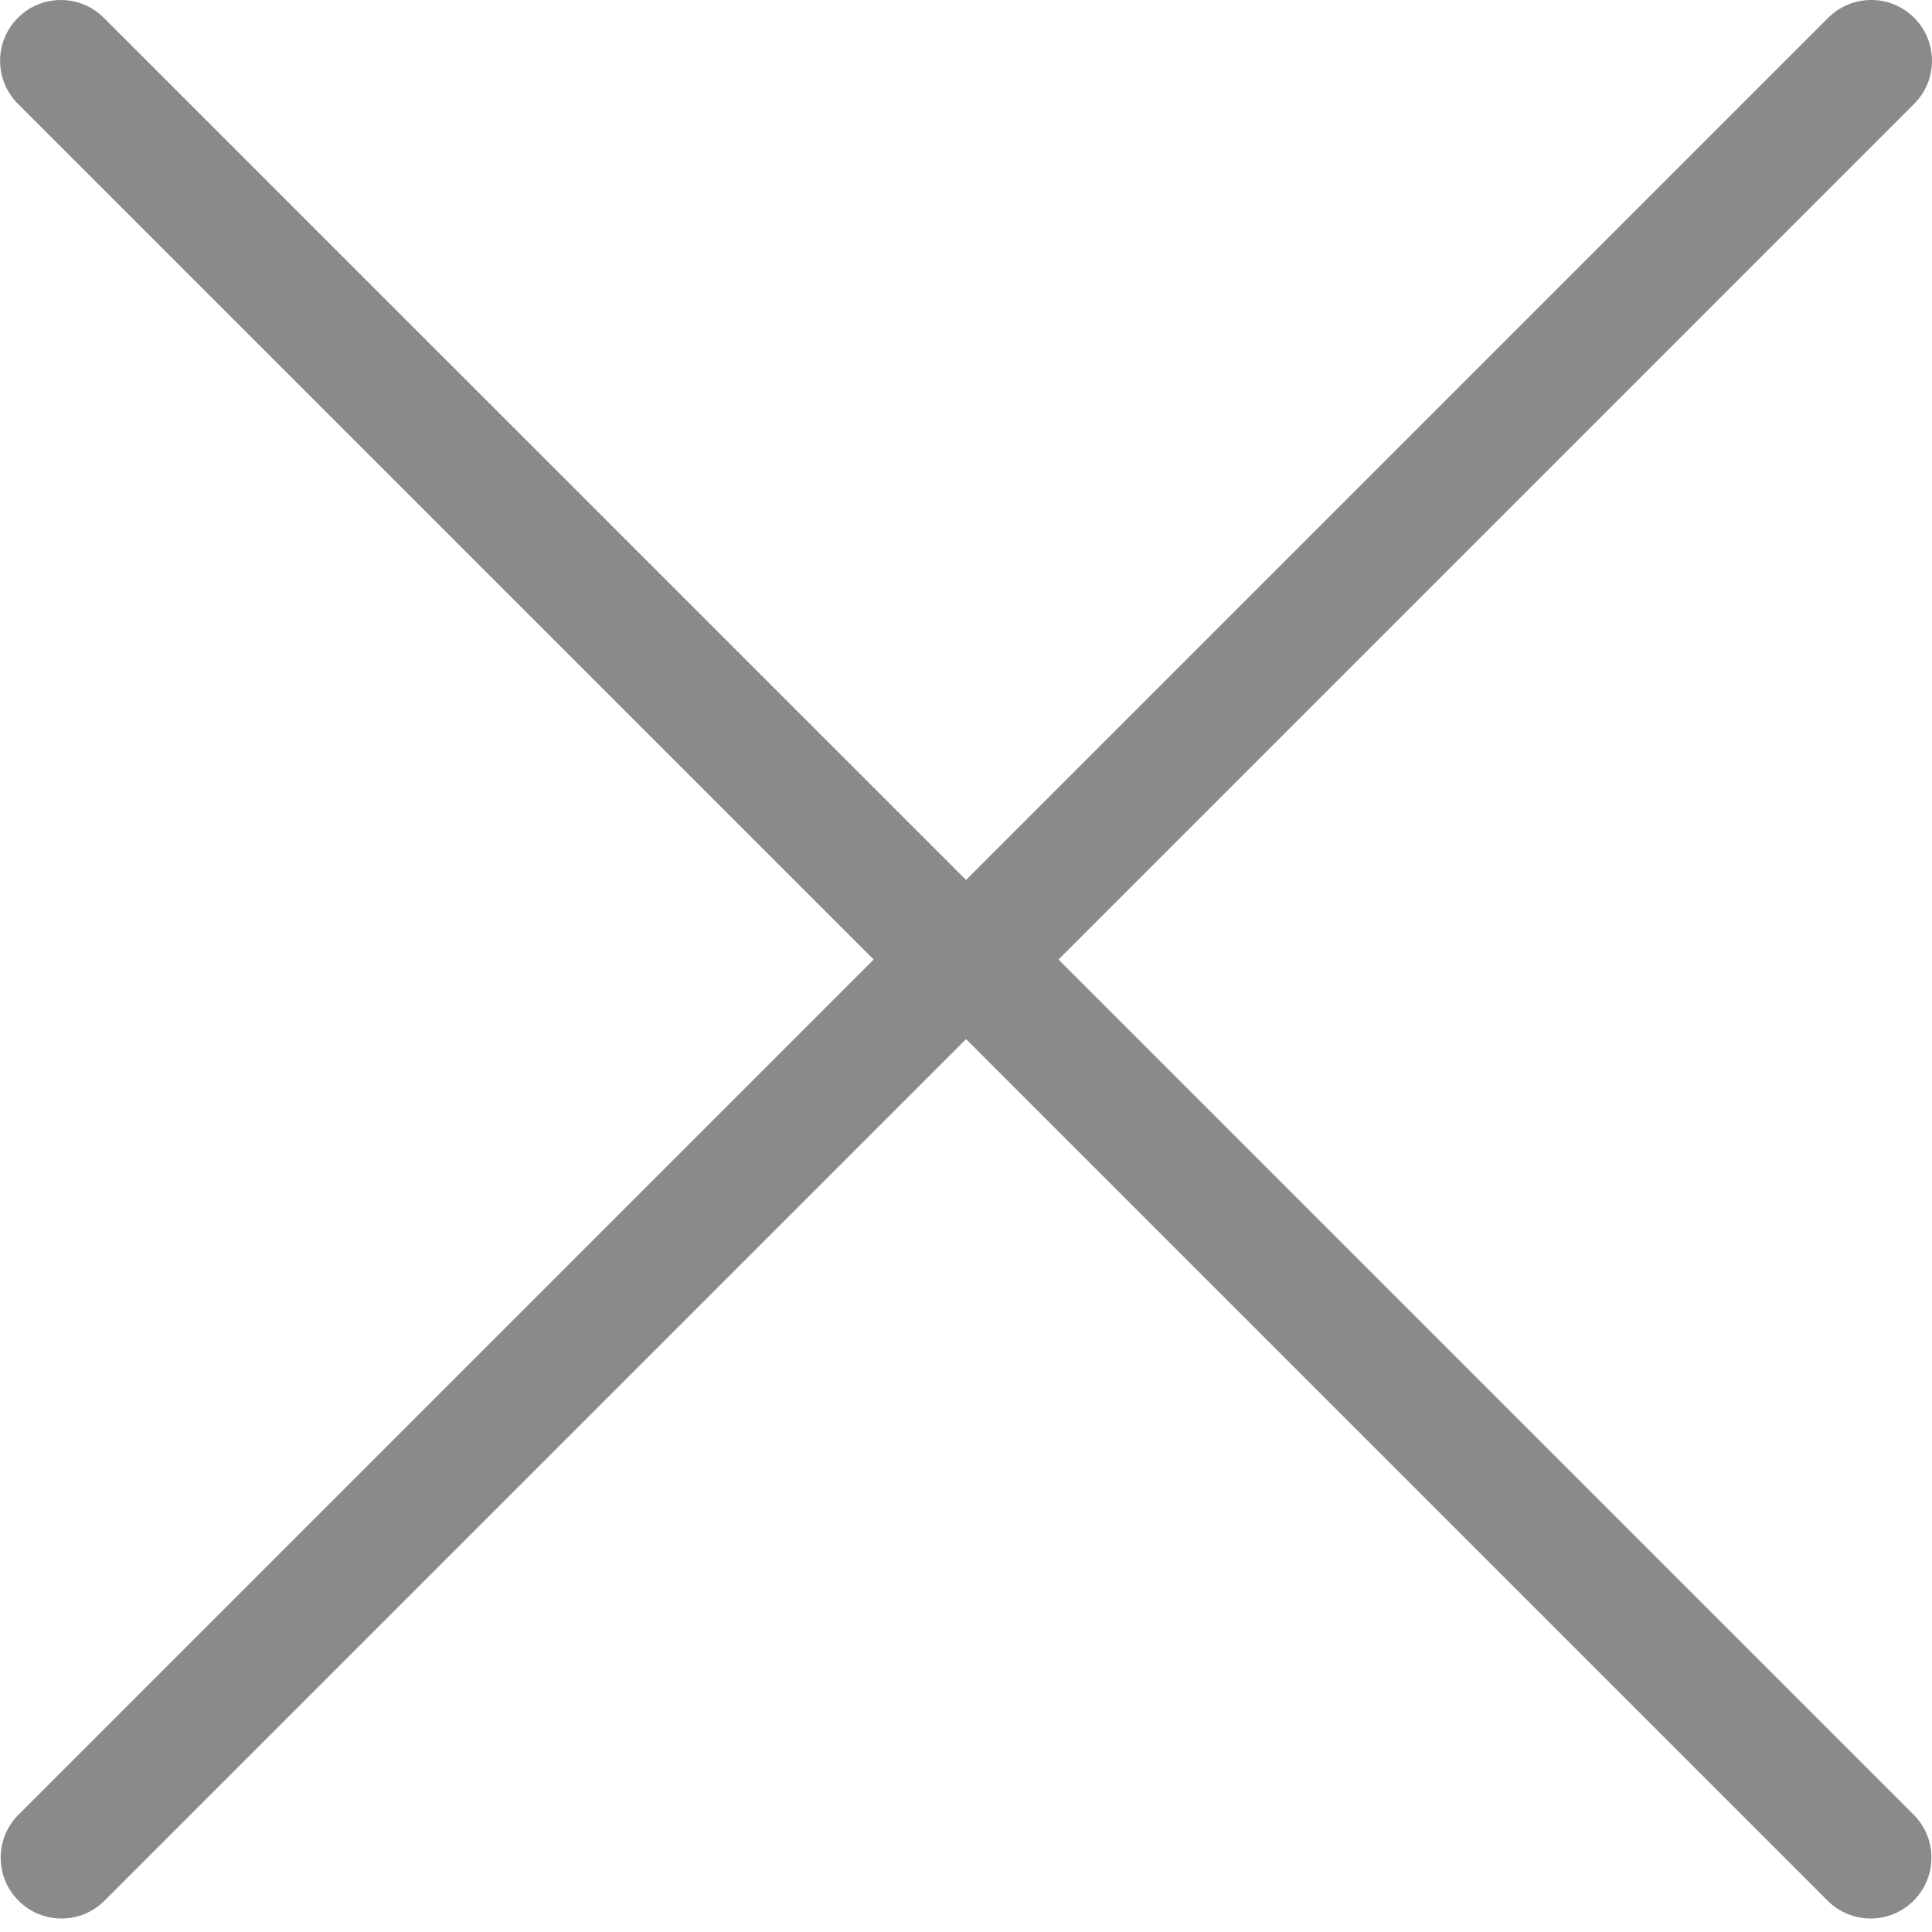
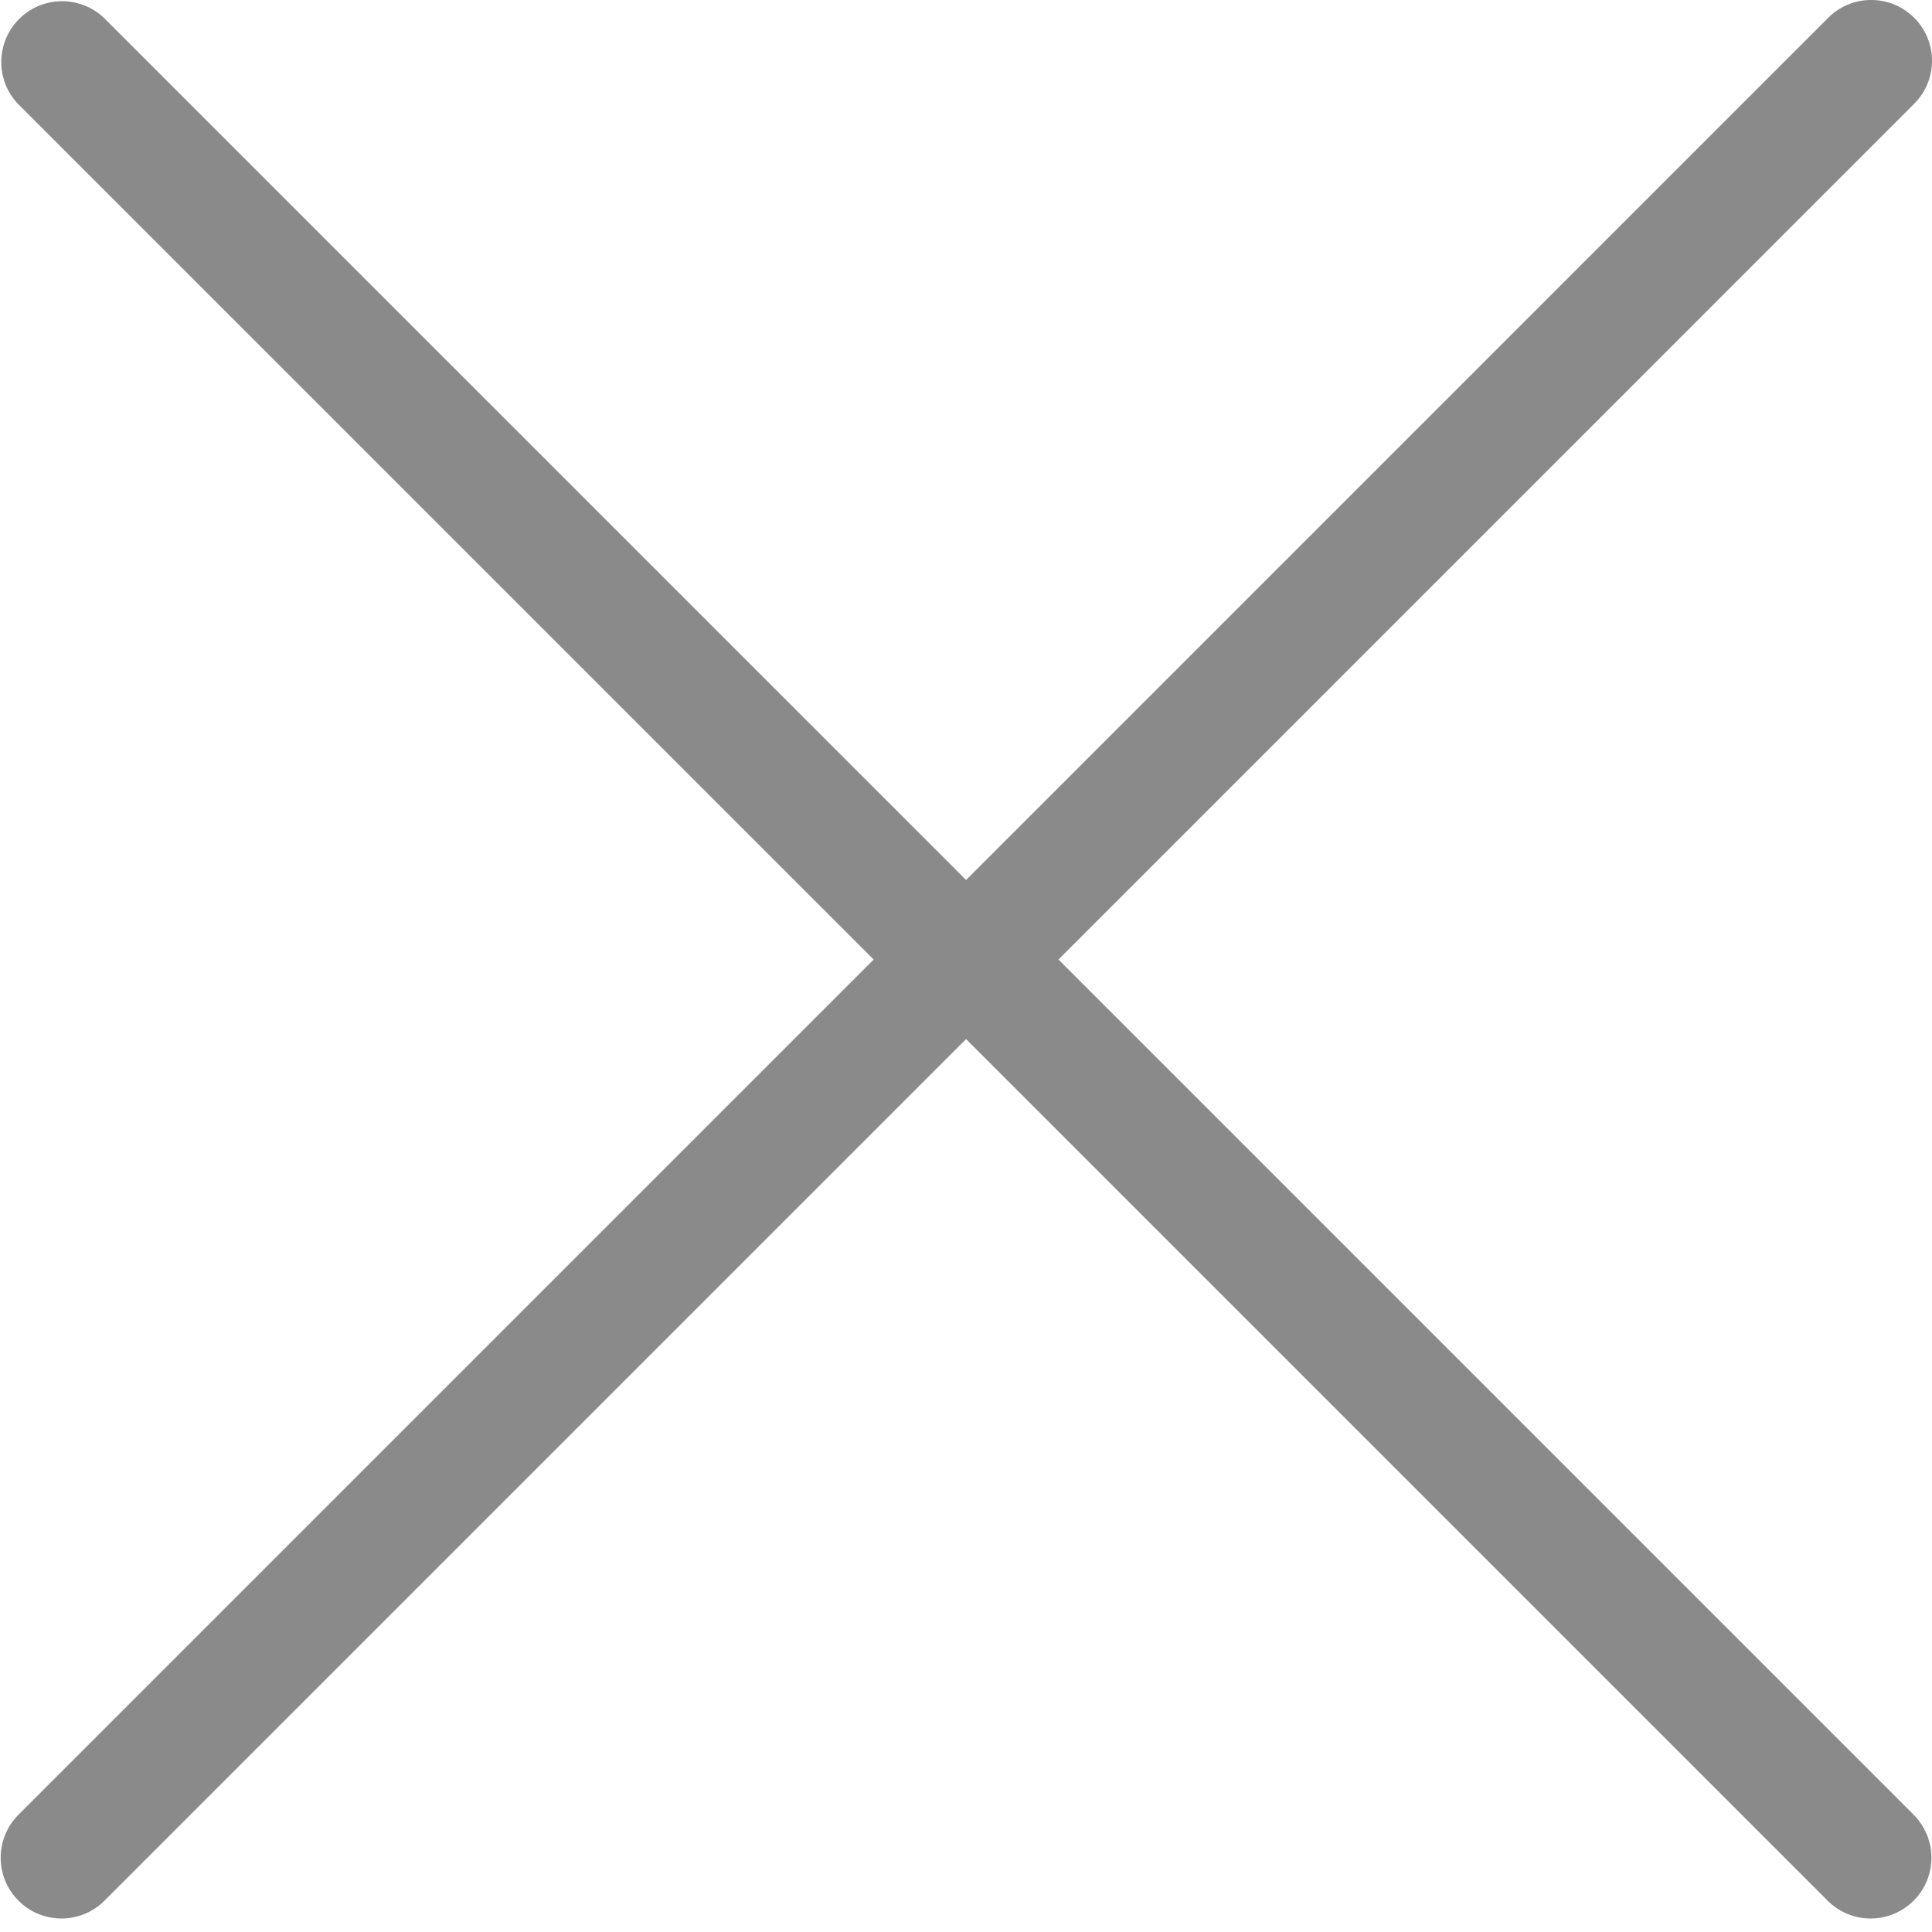
- <svg xmlns="http://www.w3.org/2000/svg" width="30px" version="1.1" height="30px" viewBox="0 0 64 64" enable-background="new 0 0 64 64">
-   <g>
-     <path fill="#8a8a8a" d="M28.941,31.786L0.613,60.114c-0.787,0.787-0.787,2.062,0,2.849c0.393,0.394,0.909,0.59,1.424,0.59   c0.516,0,1.031-0.196,1.424-0.59l28.541-28.541l28.541,28.541c0.394,0.394,0.909,0.59,1.424,0.59c0.515,0,1.031-0.196,1.424-0.59   c0.787-0.787,0.787-2.062,0-2.849L35.064,31.786L63.41,3.438c0.787-0.787,0.787-2.062,0-2.849c-0.787-0.786-2.062-0.786-2.848,0   L32.003,29.15L3.441,0.59c-0.787-0.786-2.061-0.786-2.848,0c-0.787,0.787-0.787,2.062,0,2.849L28.941,31.786z" />
-   </g>
+ <svg xmlns="http://www.w3.org/2000/svg" width="30" height="30" viewBox="0 0 64 64">
+   <path fill="#8a8a8a" d="M28.941 31.786L.613 60.114a2.014 2.014 0 1 0 2.848 2.849l28.541-28.541 28.541 28.541c.394.394.909.59 1.424.59a2.014 2.014 0 0 0 1.424-3.439L35.064 31.786 63.41 3.438A2.014 2.014 0 1 0 60.562.589L32.003 29.15 3.441.59A2.015 2.015 0 0 0 .593 3.439l28.348 28.347z" />
</svg>
